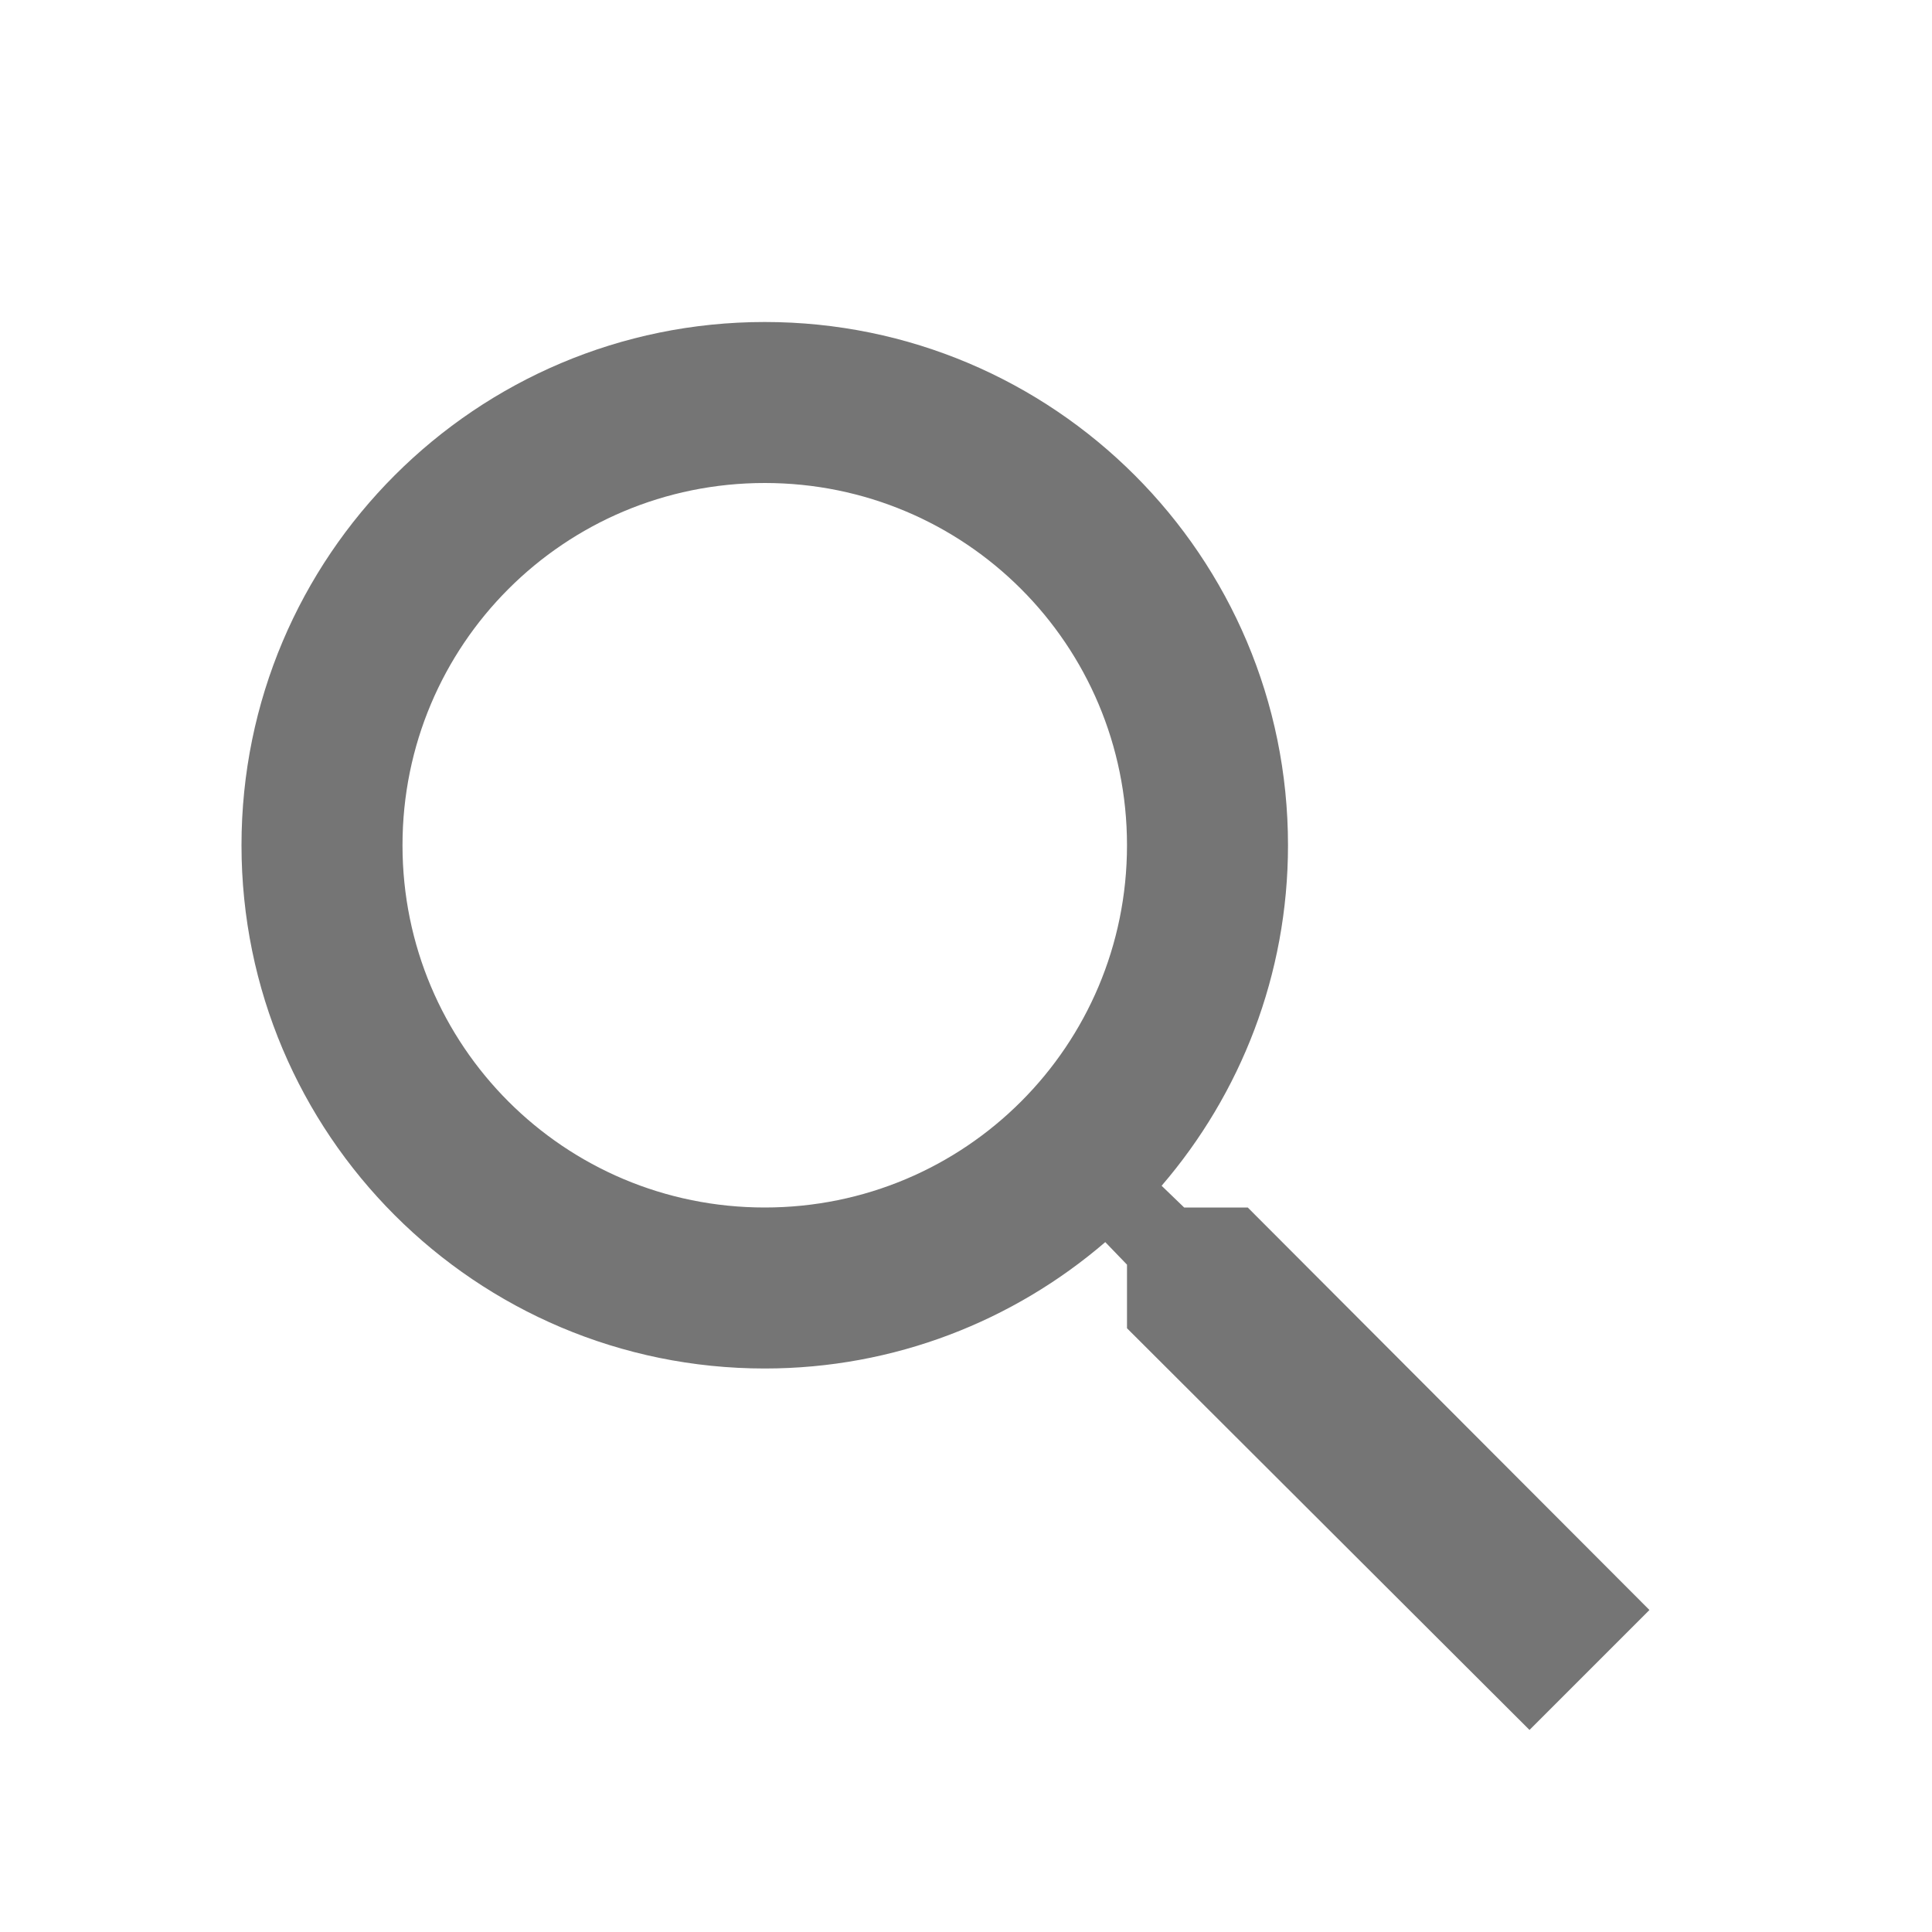
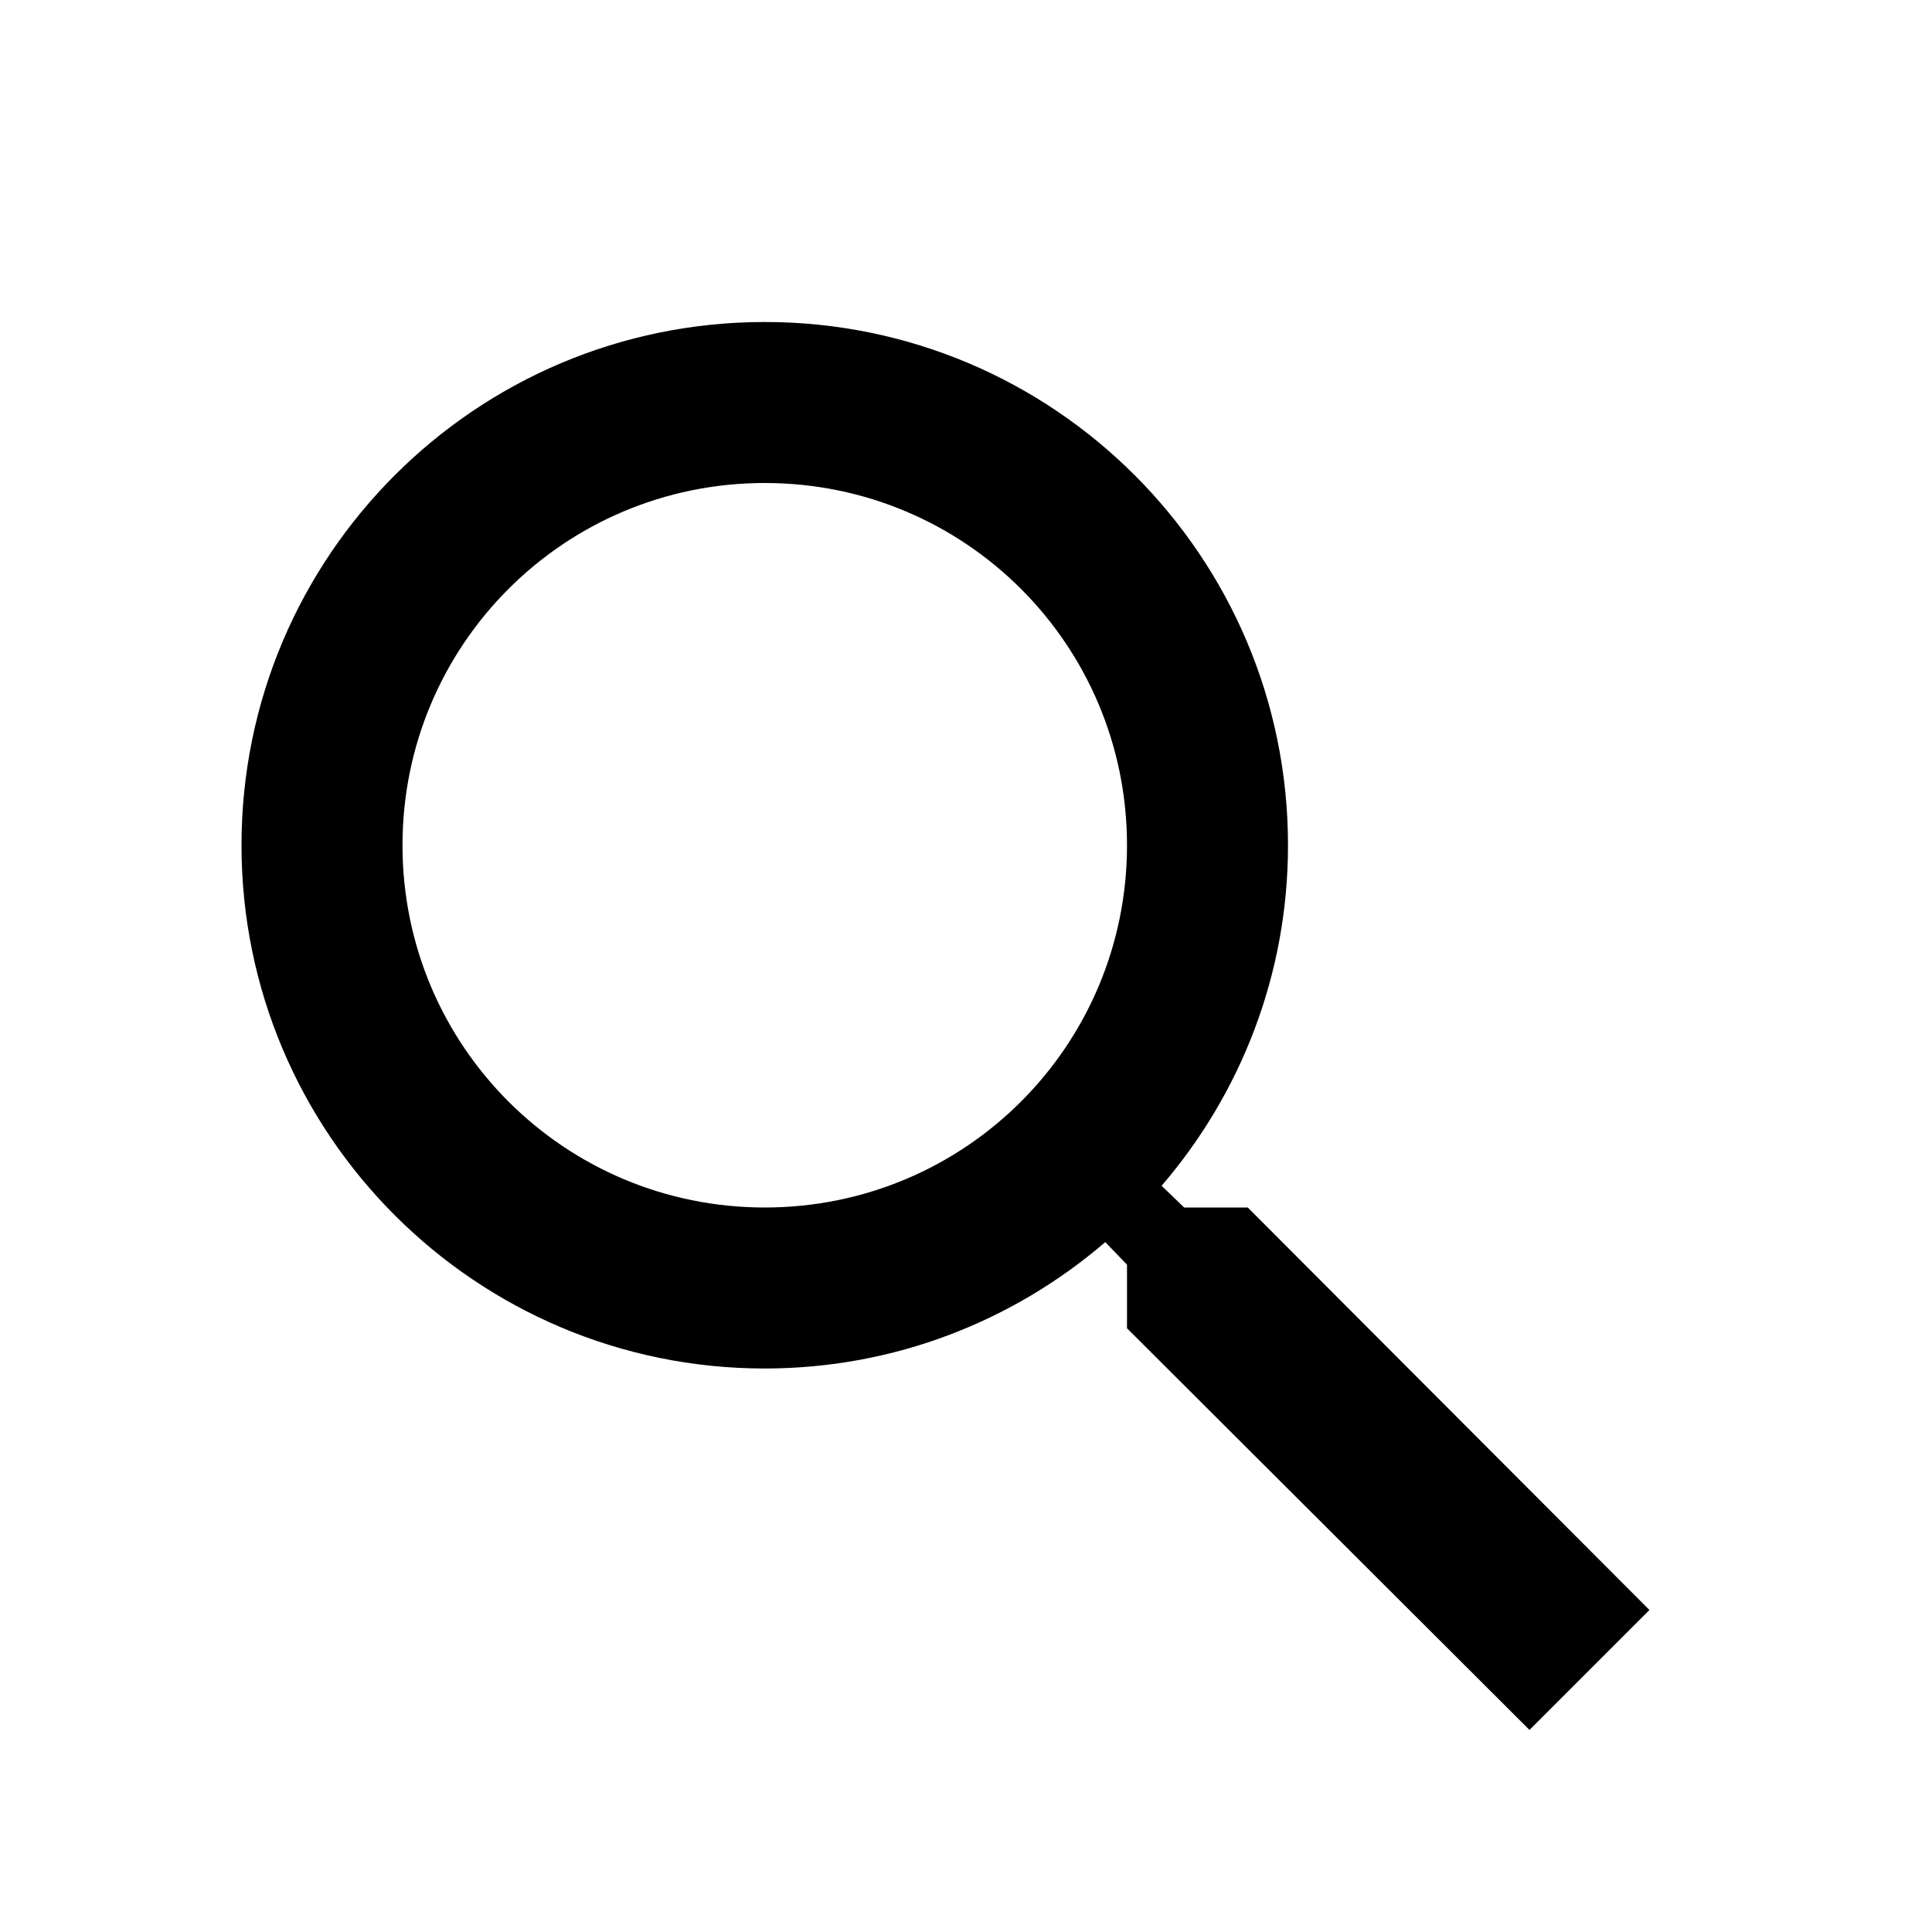
<svg xmlns="http://www.w3.org/2000/svg" width="24" height="24" viewBox="0 0 24 24" fill="none">
-   <path d="M15.5 15H14.71L14.43 14.73C15.41 13.59 16 12.11 16 10.5C16 6.91 13.09 4 9.5 4C5.91 4 3 6.91 3 10.5C3 14.09 5.91 17 9.5 17C11.11 17 12.59 16.41 13.73 15.43L14 15.71V16.5L19 21.49L20.49 20L15.5 15ZM9.5 15C7.01 15 5 12.99 5 10.5C5 8.01 7.01 6 9.5 6C11.99 6 14 8.01 14 10.5C14 12.99 11.99 15 9.5 15Z" fill="black" fill-opacity="0.54" />
+   <path d="M15.5 15H14.71L14.43 14.73C15.41 13.59 16 12.11 16 10.5C16 6.91 13.09 4 9.5 4C5.91 4 3 6.91 3 10.5C3 14.09 5.91 17 9.5 17C11.11 17 12.59 16.41 13.73 15.43L14 15.71V16.5L19 21.49L20.49 20L15.5 15ZM9.5 15C7.01 15 5 12.99 5 10.5C5 8.01 7.01 6 9.5 6C11.99 6 14 8.01 14 10.5C14 12.99 11.99 15 9.5 15Z" fill="black" fillOpacity="0.54" />
</svg>
